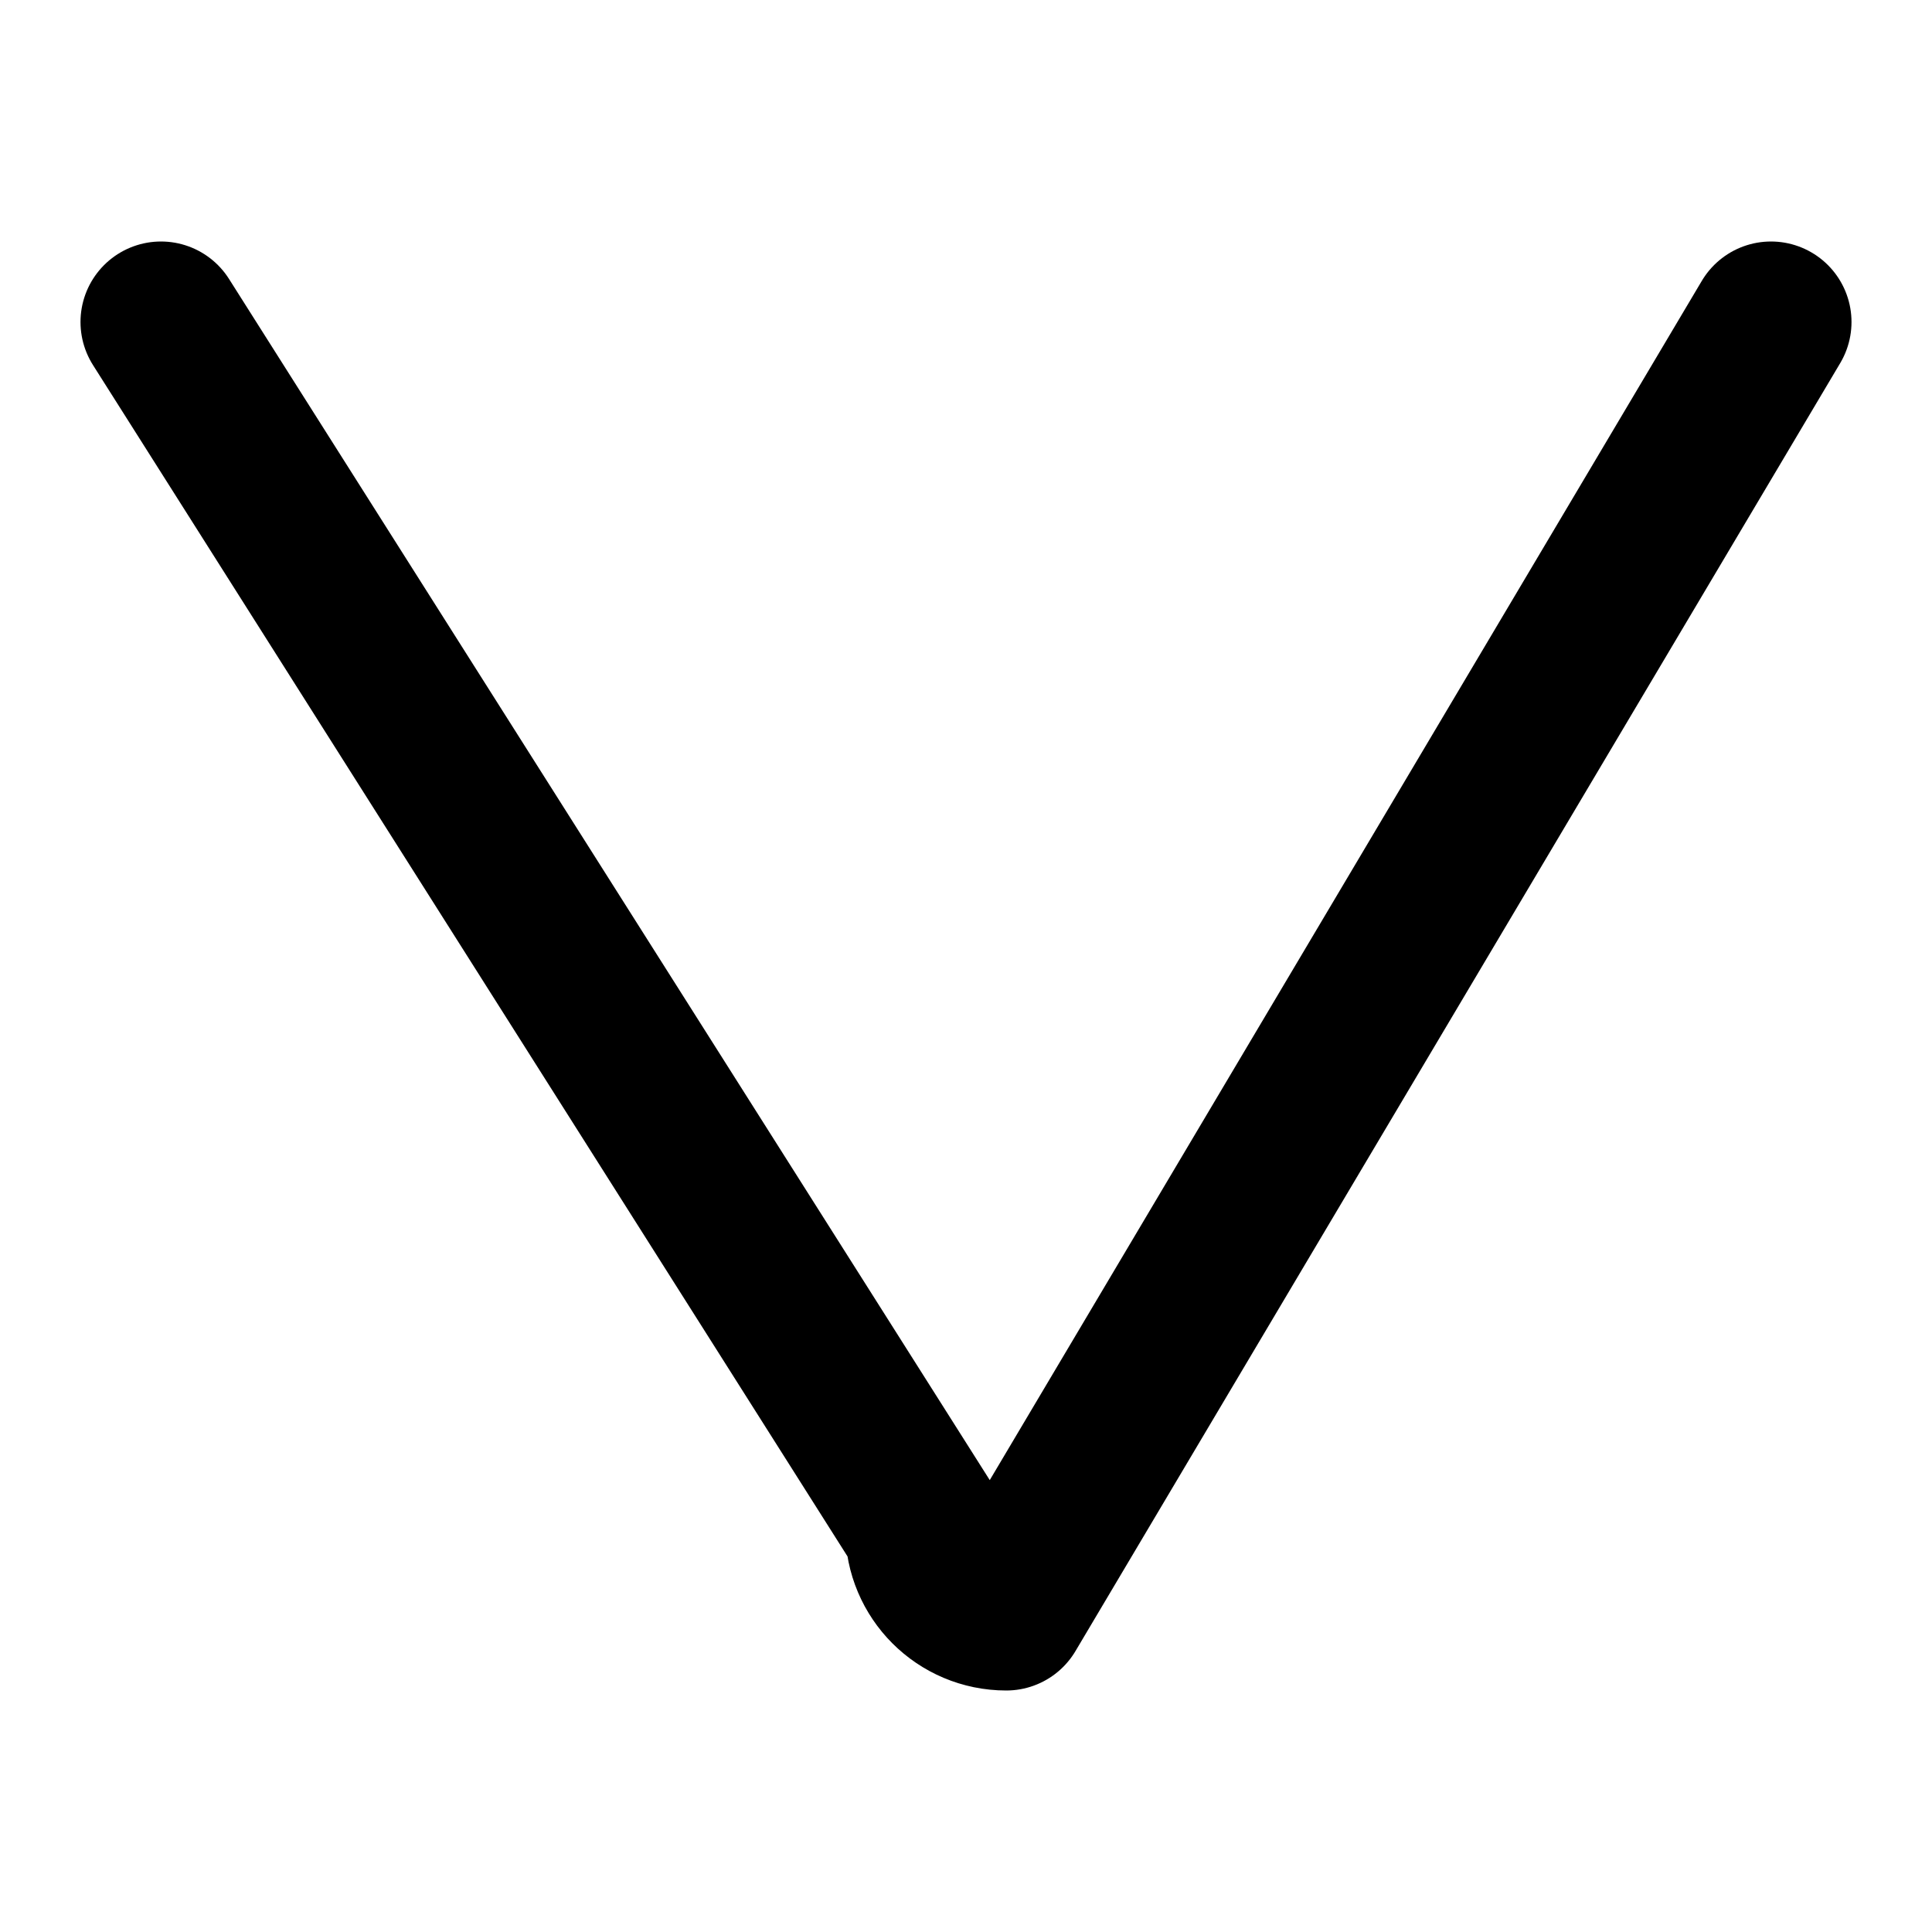
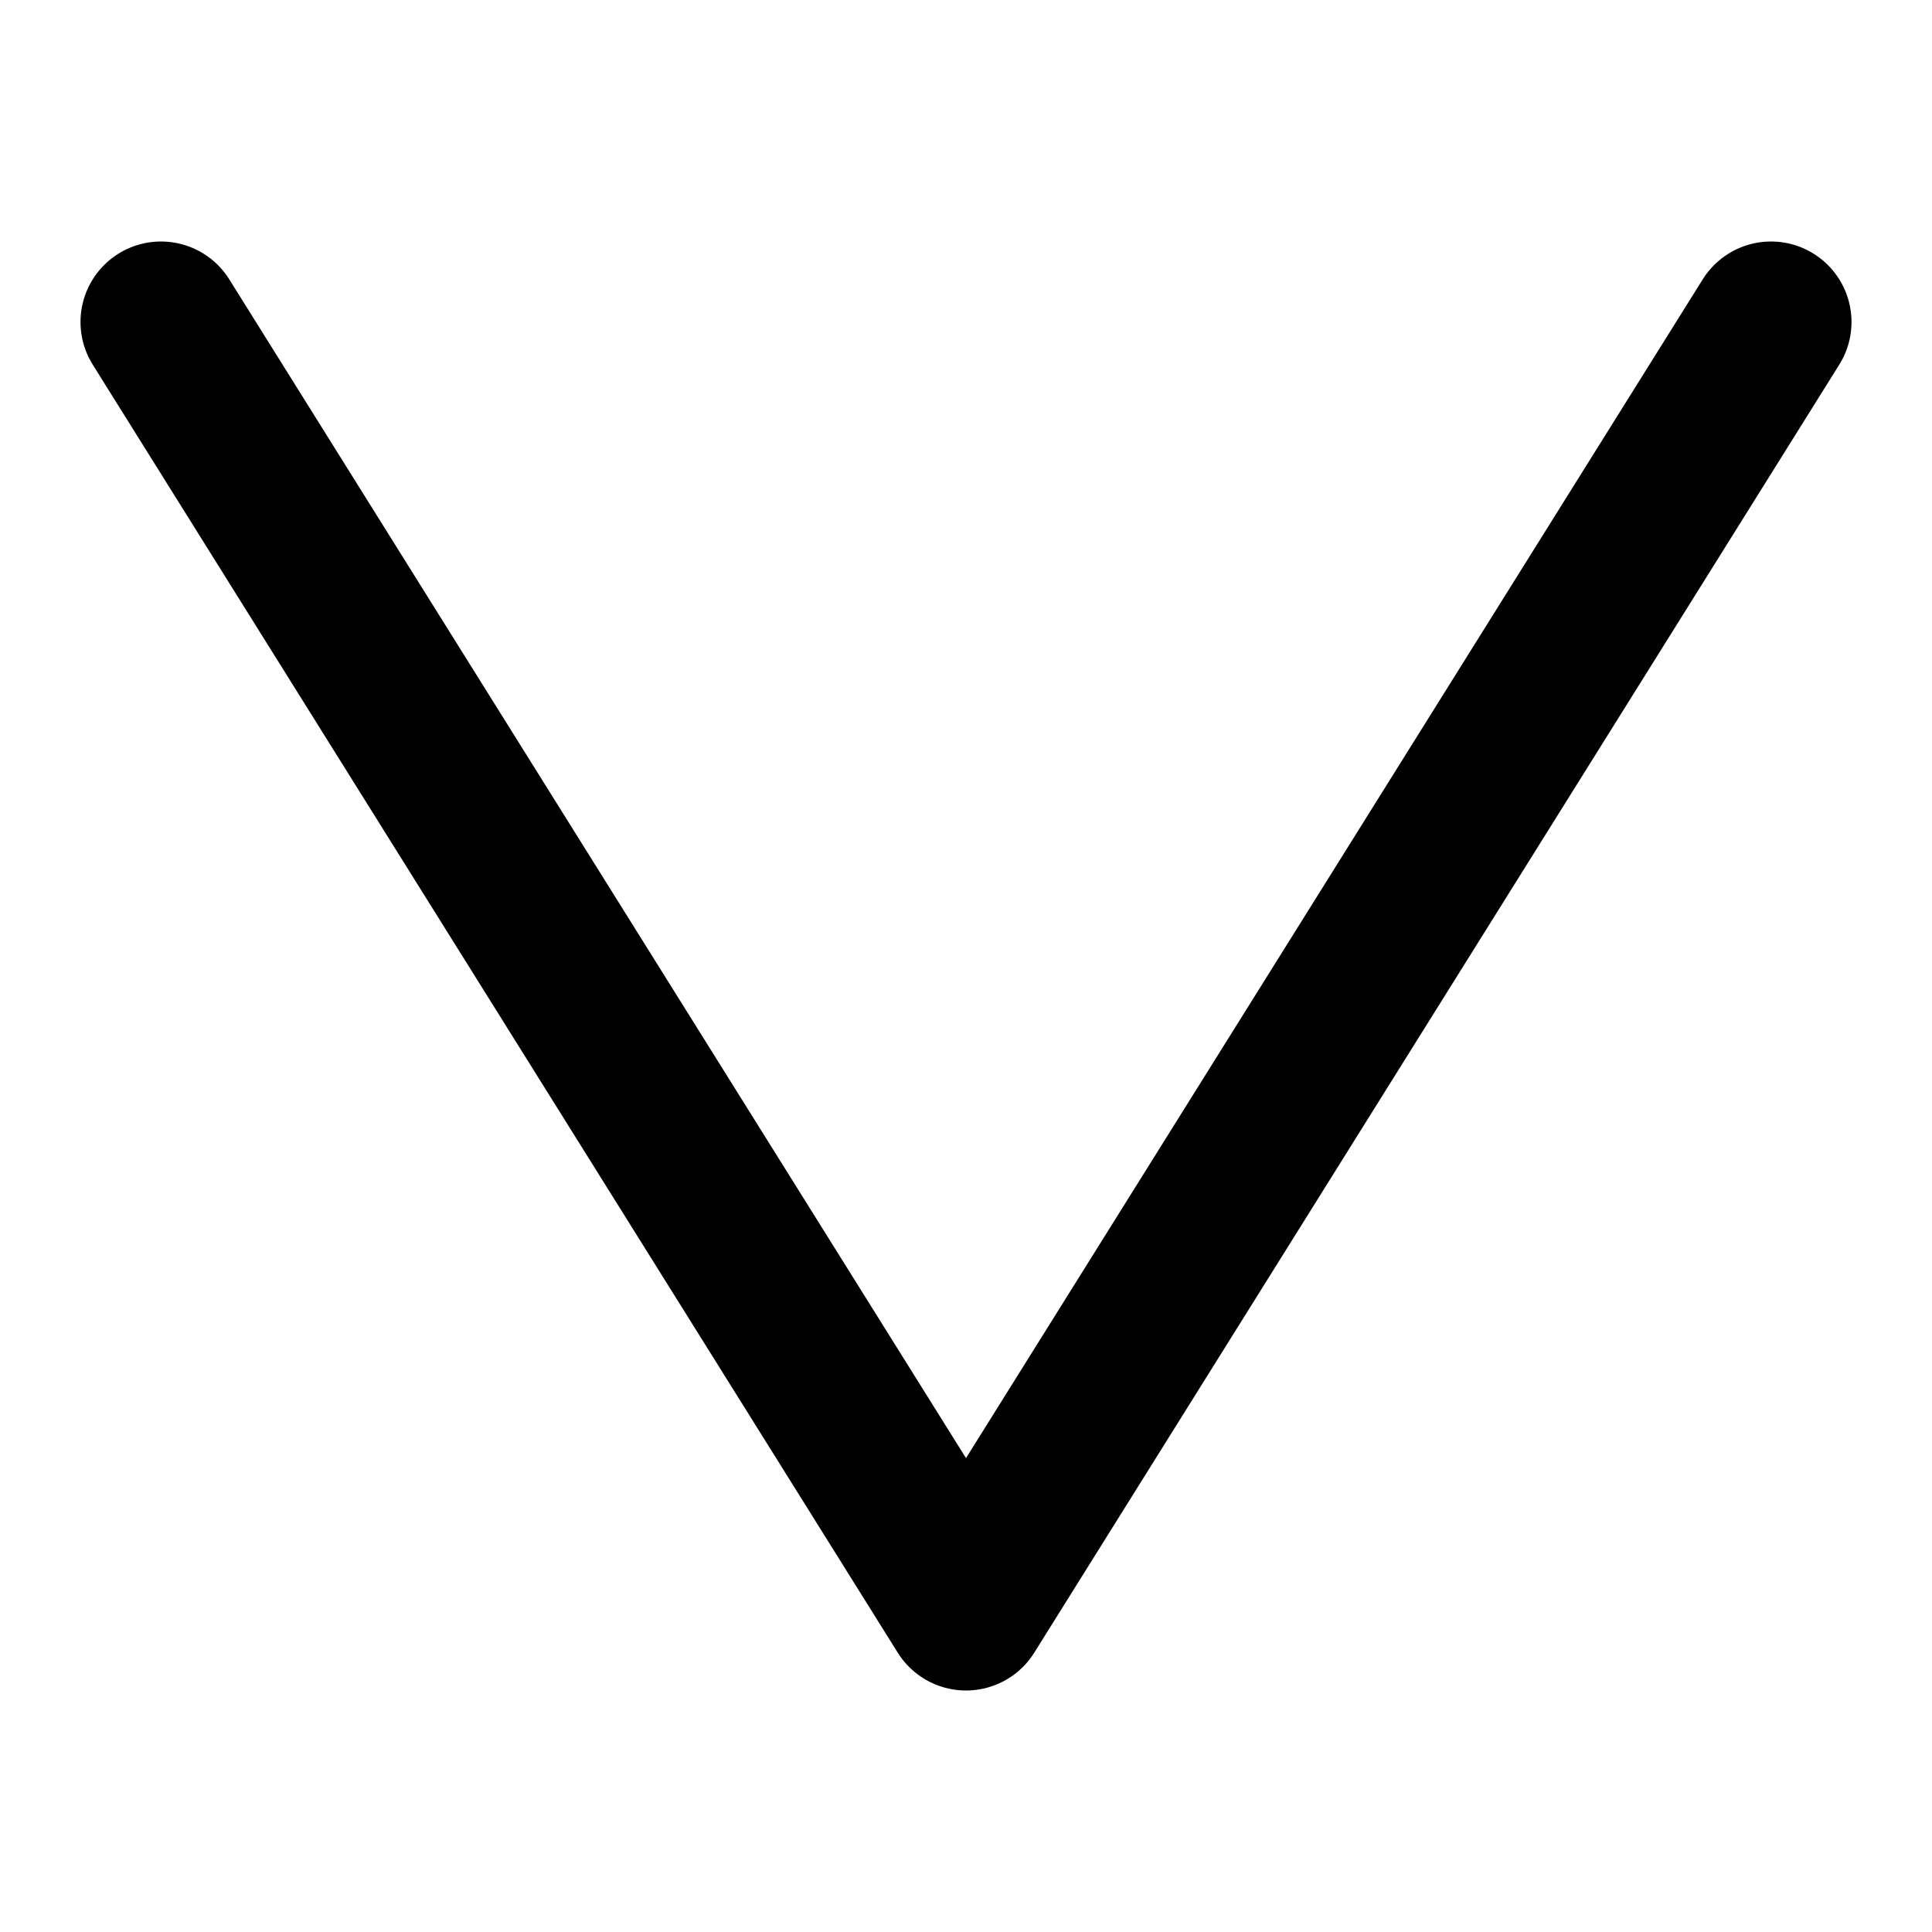
<svg xmlns="http://www.w3.org/2000/svg" width="48" height="48" viewBox="0 0 48 48" fill="none" stroke="currentColor" stroke-width="4" stroke-linecap="round" stroke-linejoin="round">
-   <path id="c0" d="M44 8L25 40A2 2 0 0 1 23 38L4 8" />
+   <path id="outline-0" d="M4 8L24 40L44 8" />
</svg>
